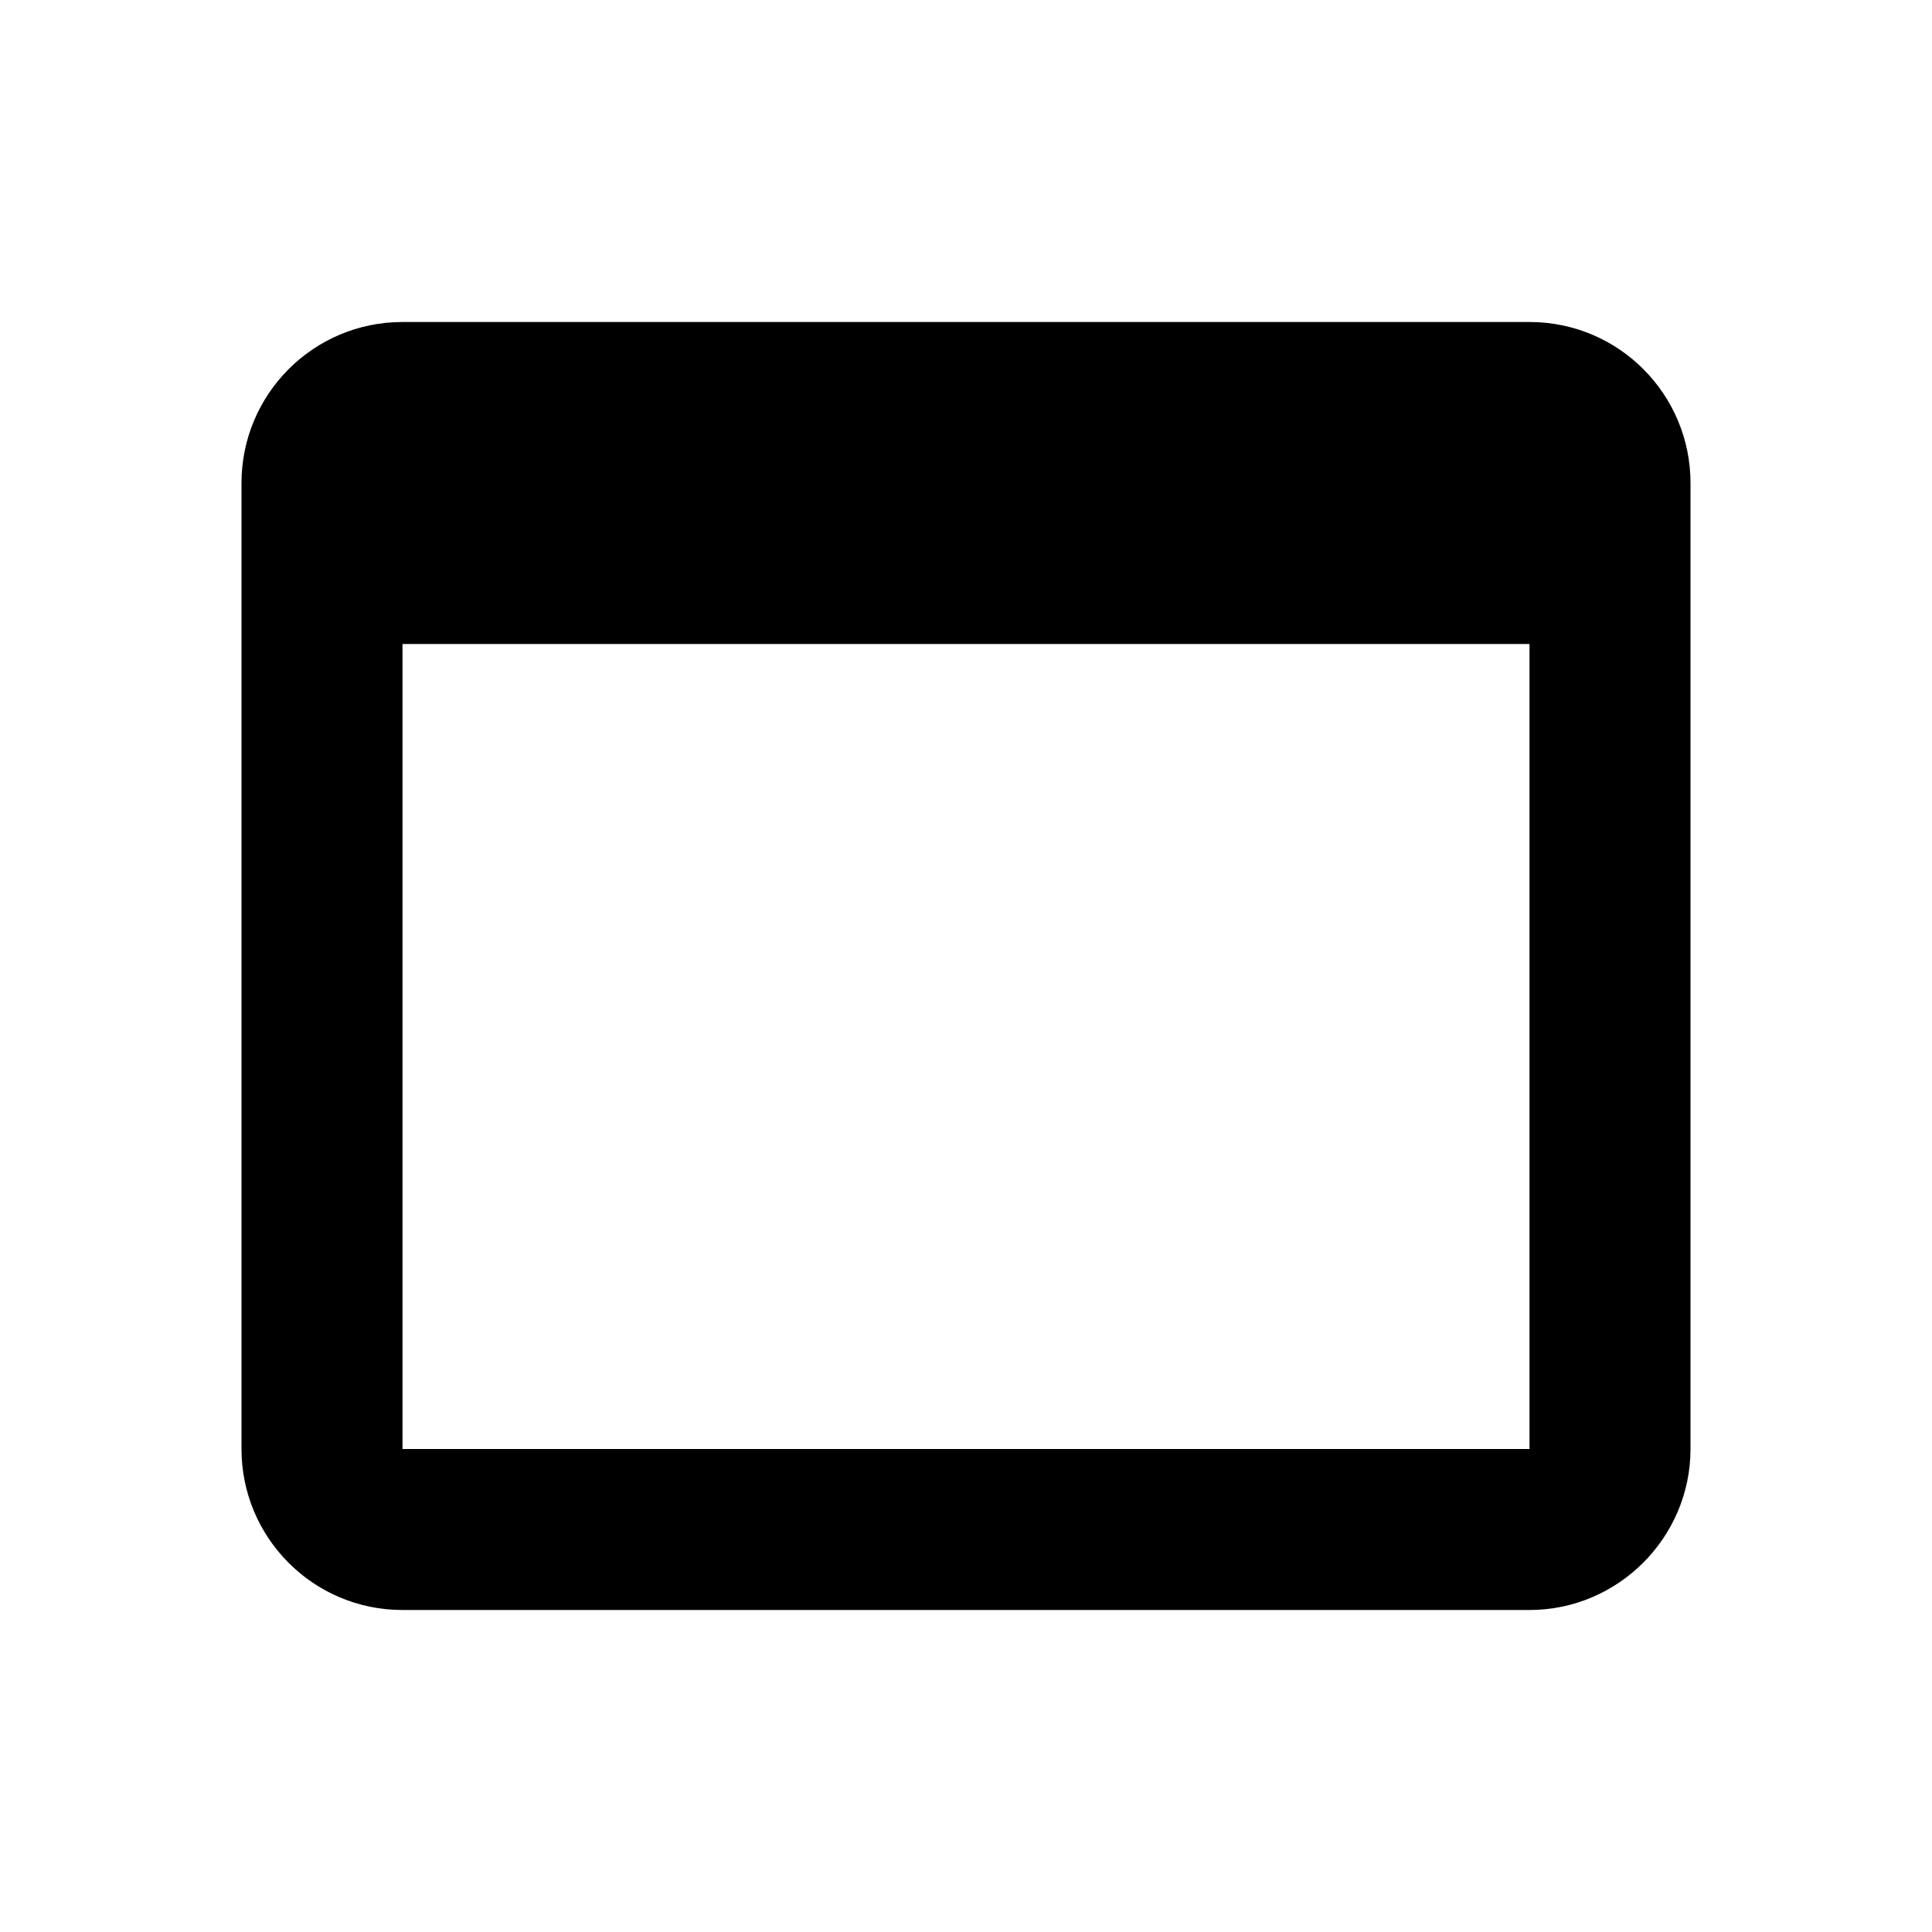
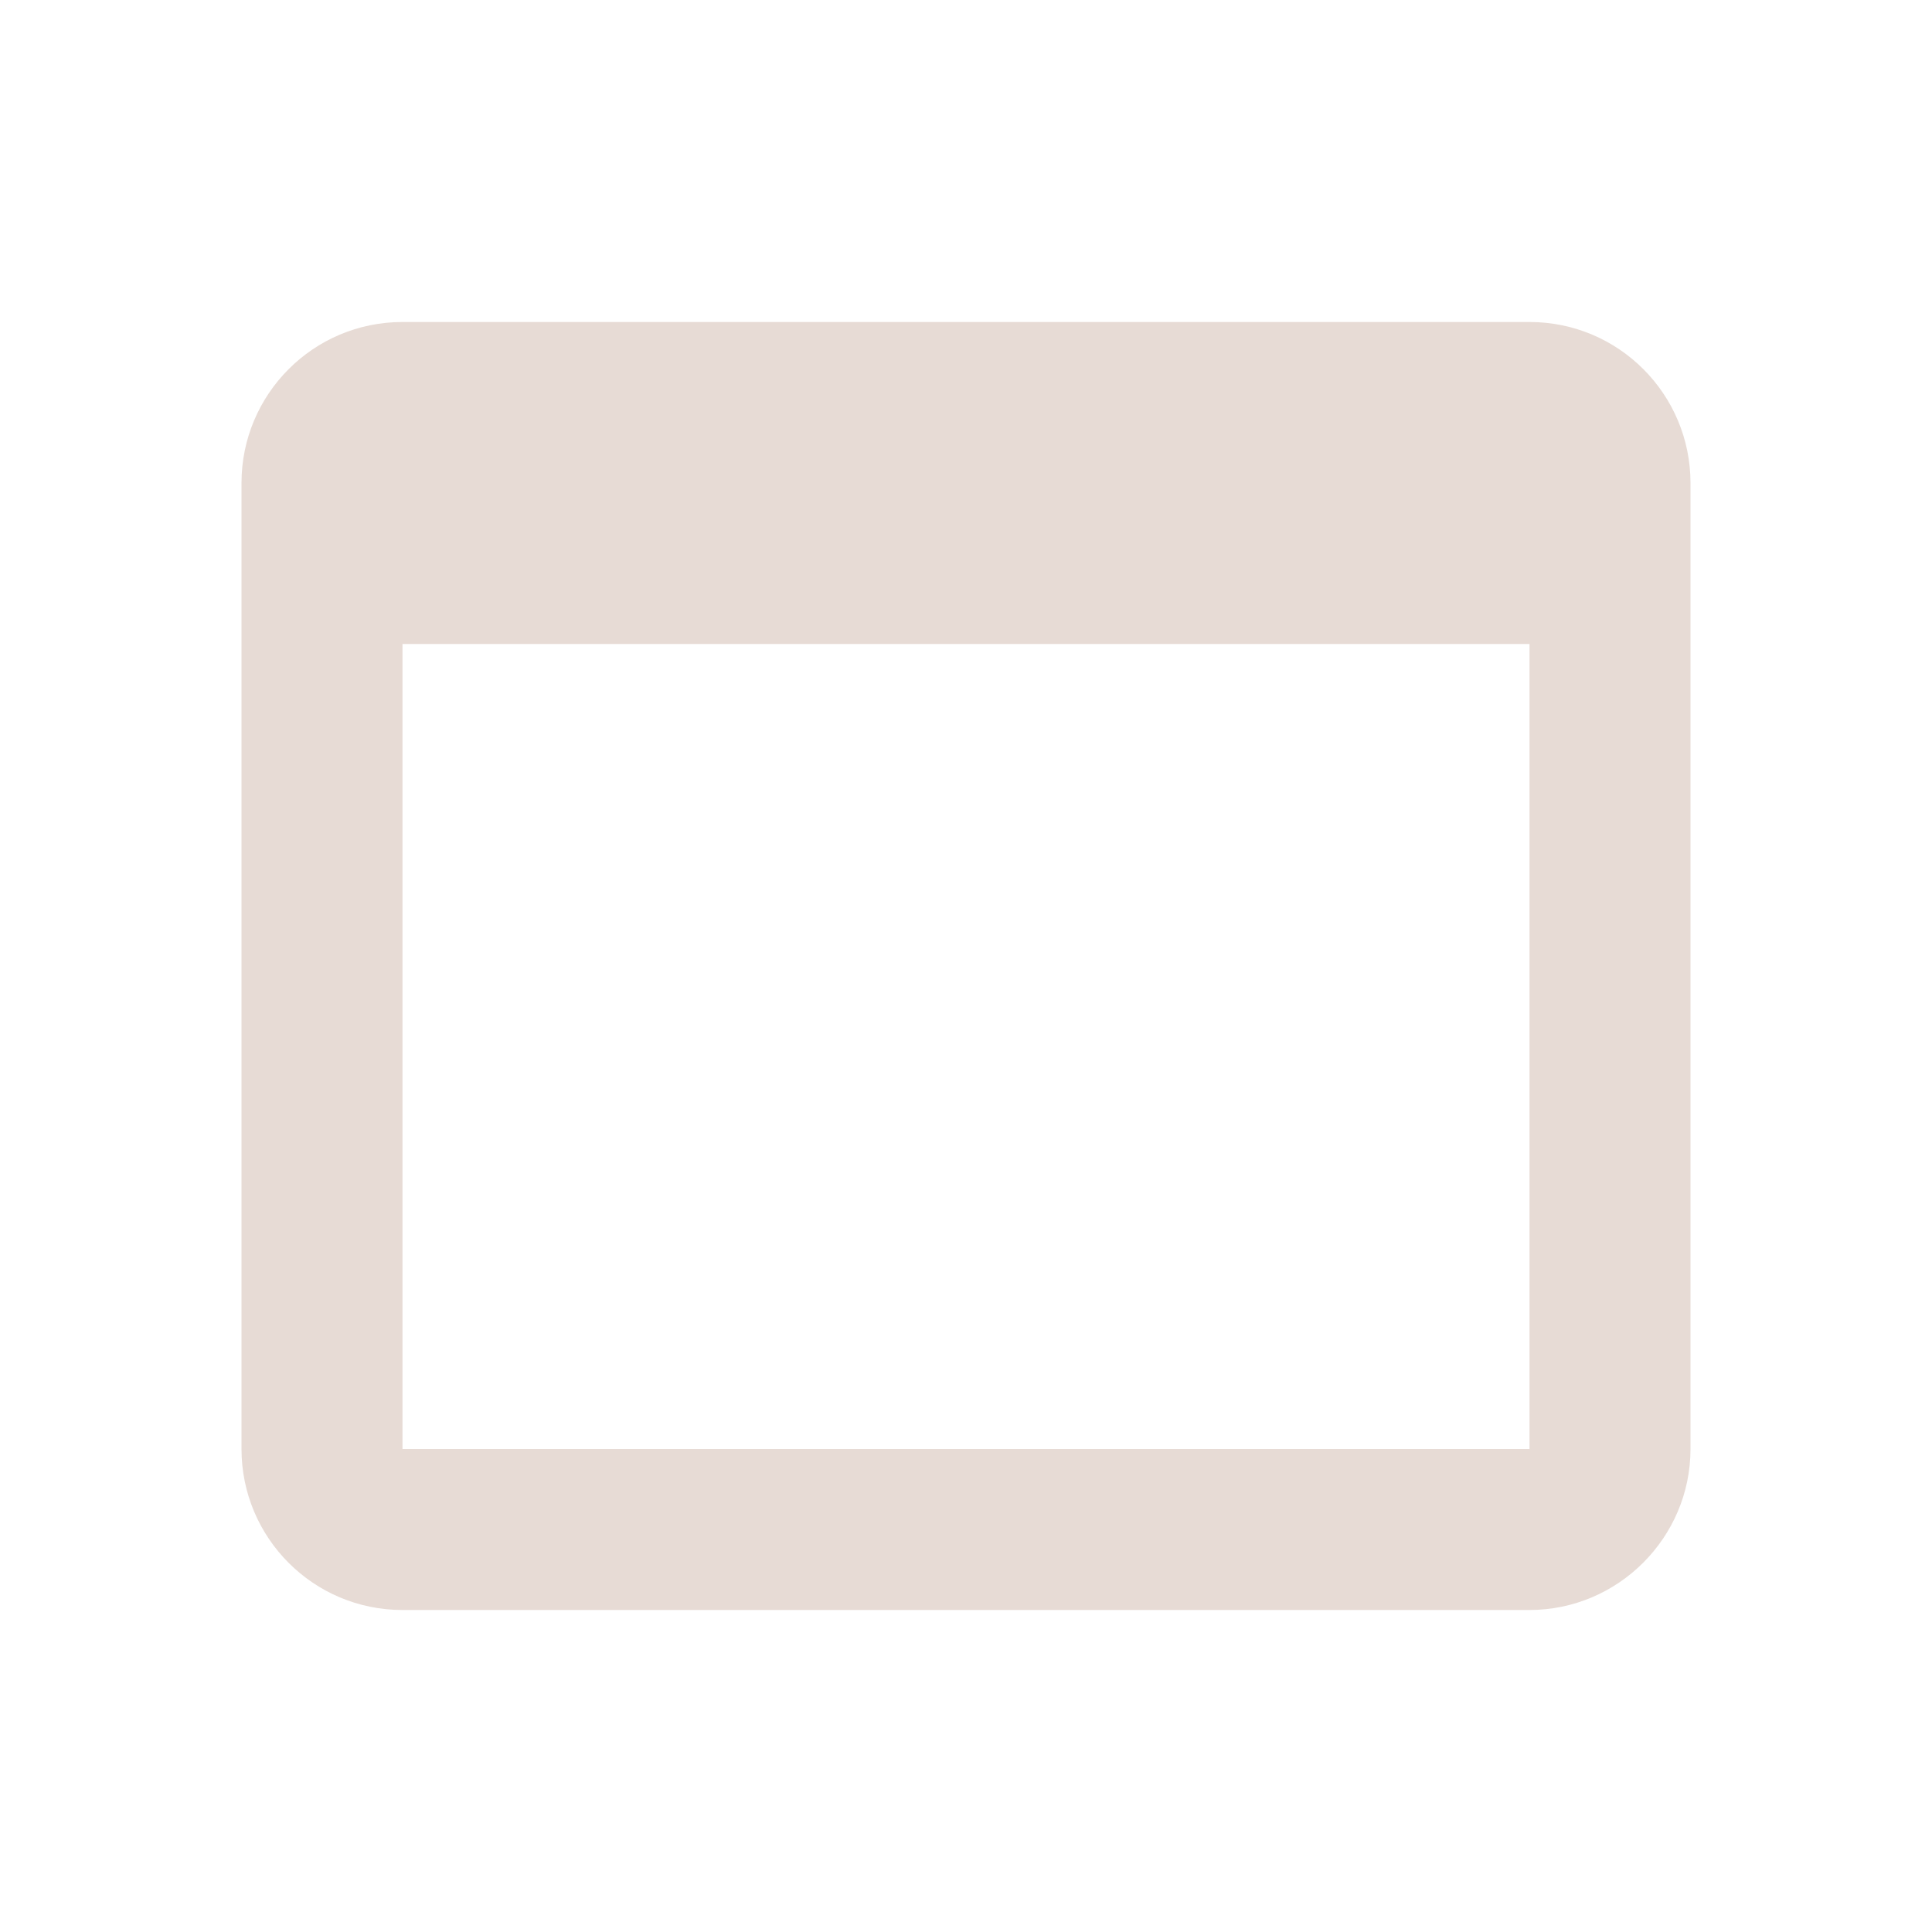
<svg xmlns="http://www.w3.org/2000/svg" height="24" viewBox="0 0 24 24" width="24">
  <path d="M0 0h24v24H0z" fill="none" />
-   <path d="M19 4H5c-1.11 0-2 .9-2 2v12c0 1.1.89 2 2 2h14c1.1 0 2-.9 2-2V6c0-1.1-.89-2-2-2zm0 14H5V8h14v10z" />
+   <path fill="hsl(22, 28%, 87%)" d="M19 4H5c-1.11 0-2 .9-2 2v12c0 1.1.89 2 2 2h14c1.1 0 2-.9 2-2V6c0-1.1-.89-2-2-2zm0 14H5V8h14v10z" />
</svg>
